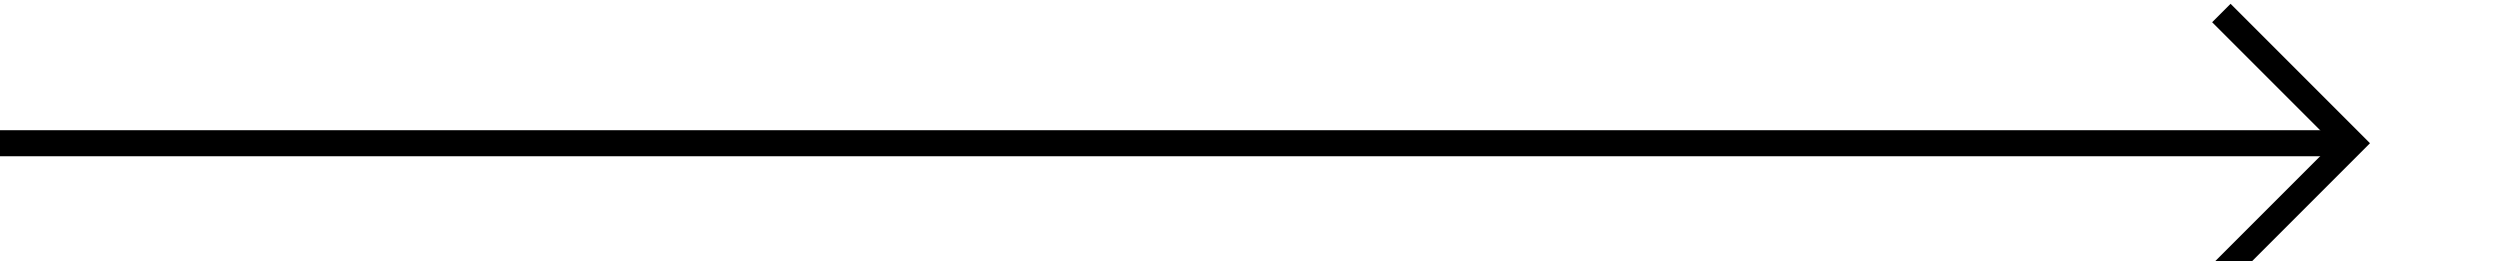
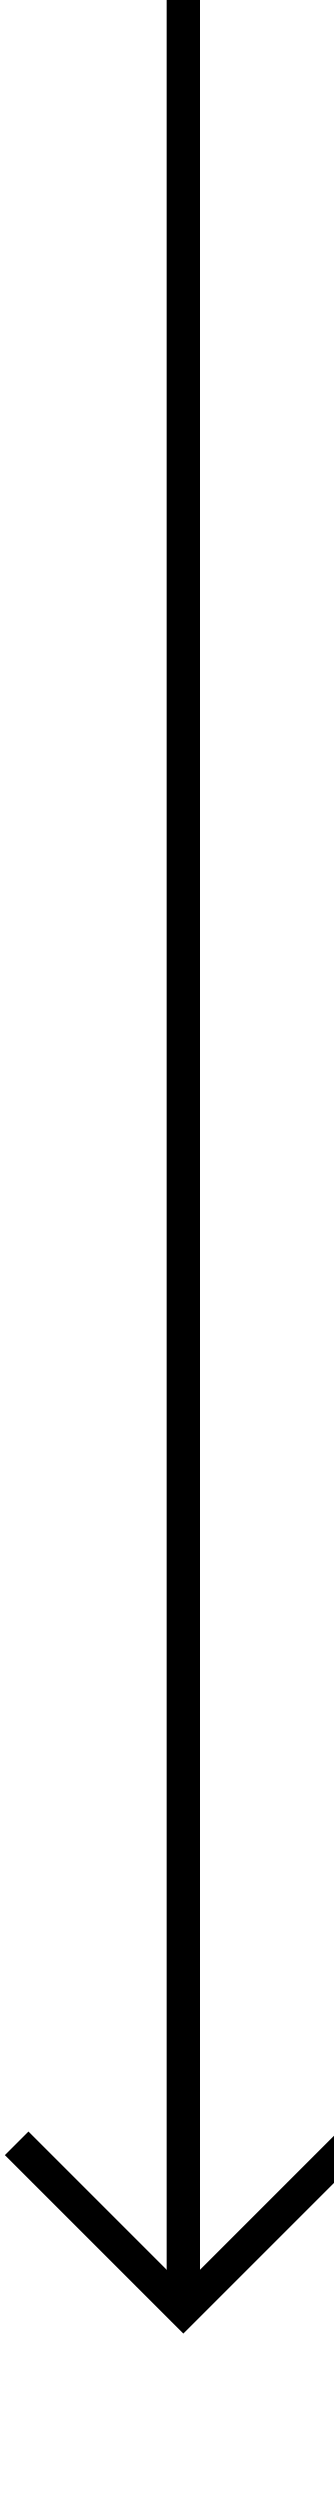
- <svg xmlns="http://www.w3.org/2000/svg" version="1.1" width="96px" height="10px" preserveAspectRatio="xMinYMid meet" viewBox="1623 298 96 8">
-   <path d="M 1623 302.5  L 1713 302.5  " stroke-width="1" stroke-dasharray="0" stroke="rgba(0, 0, 0, 1)" fill="none" class="stroke" />
-   <path d="M 1707.946 297.854  L 1712.593 302.5  L 1707.946 307.146  L 1708.654 307.854  L 1713.654 302.854  L 1714.007 302.5  L 1713.654 302.146  L 1708.654 297.146  L 1707.946 297.854  Z " fill-rule="nonzero" fill="rgba(0, 0, 0, 1)" stroke="none" class="fill" />
+ <svg xmlns="http://www.w3.org/2000/svg" version="1.1" width="10px" height="75px" preserveAspectRatio="xMidYMin meet" viewBox="1760 332 8 75">
+   <path d="M 1764.5 332  L 1764.5 401  " stroke-width="1" stroke-dasharray="0" stroke="rgba(0, 0, 0, 1)" fill="none" class="stroke" />
+   <path d="M 1769.146 395.946  L 1764.5 400.593  L 1759.854 395.946  L 1759.146 396.654  L 1764.146 401.654  L 1764.5 402.007  L 1764.854 401.654  L 1769.854 396.654  L 1769.146 395.946  Z " fill-rule="nonzero" fill="rgba(0, 0, 0, 1)" stroke="none" class="fill" />
</svg>
